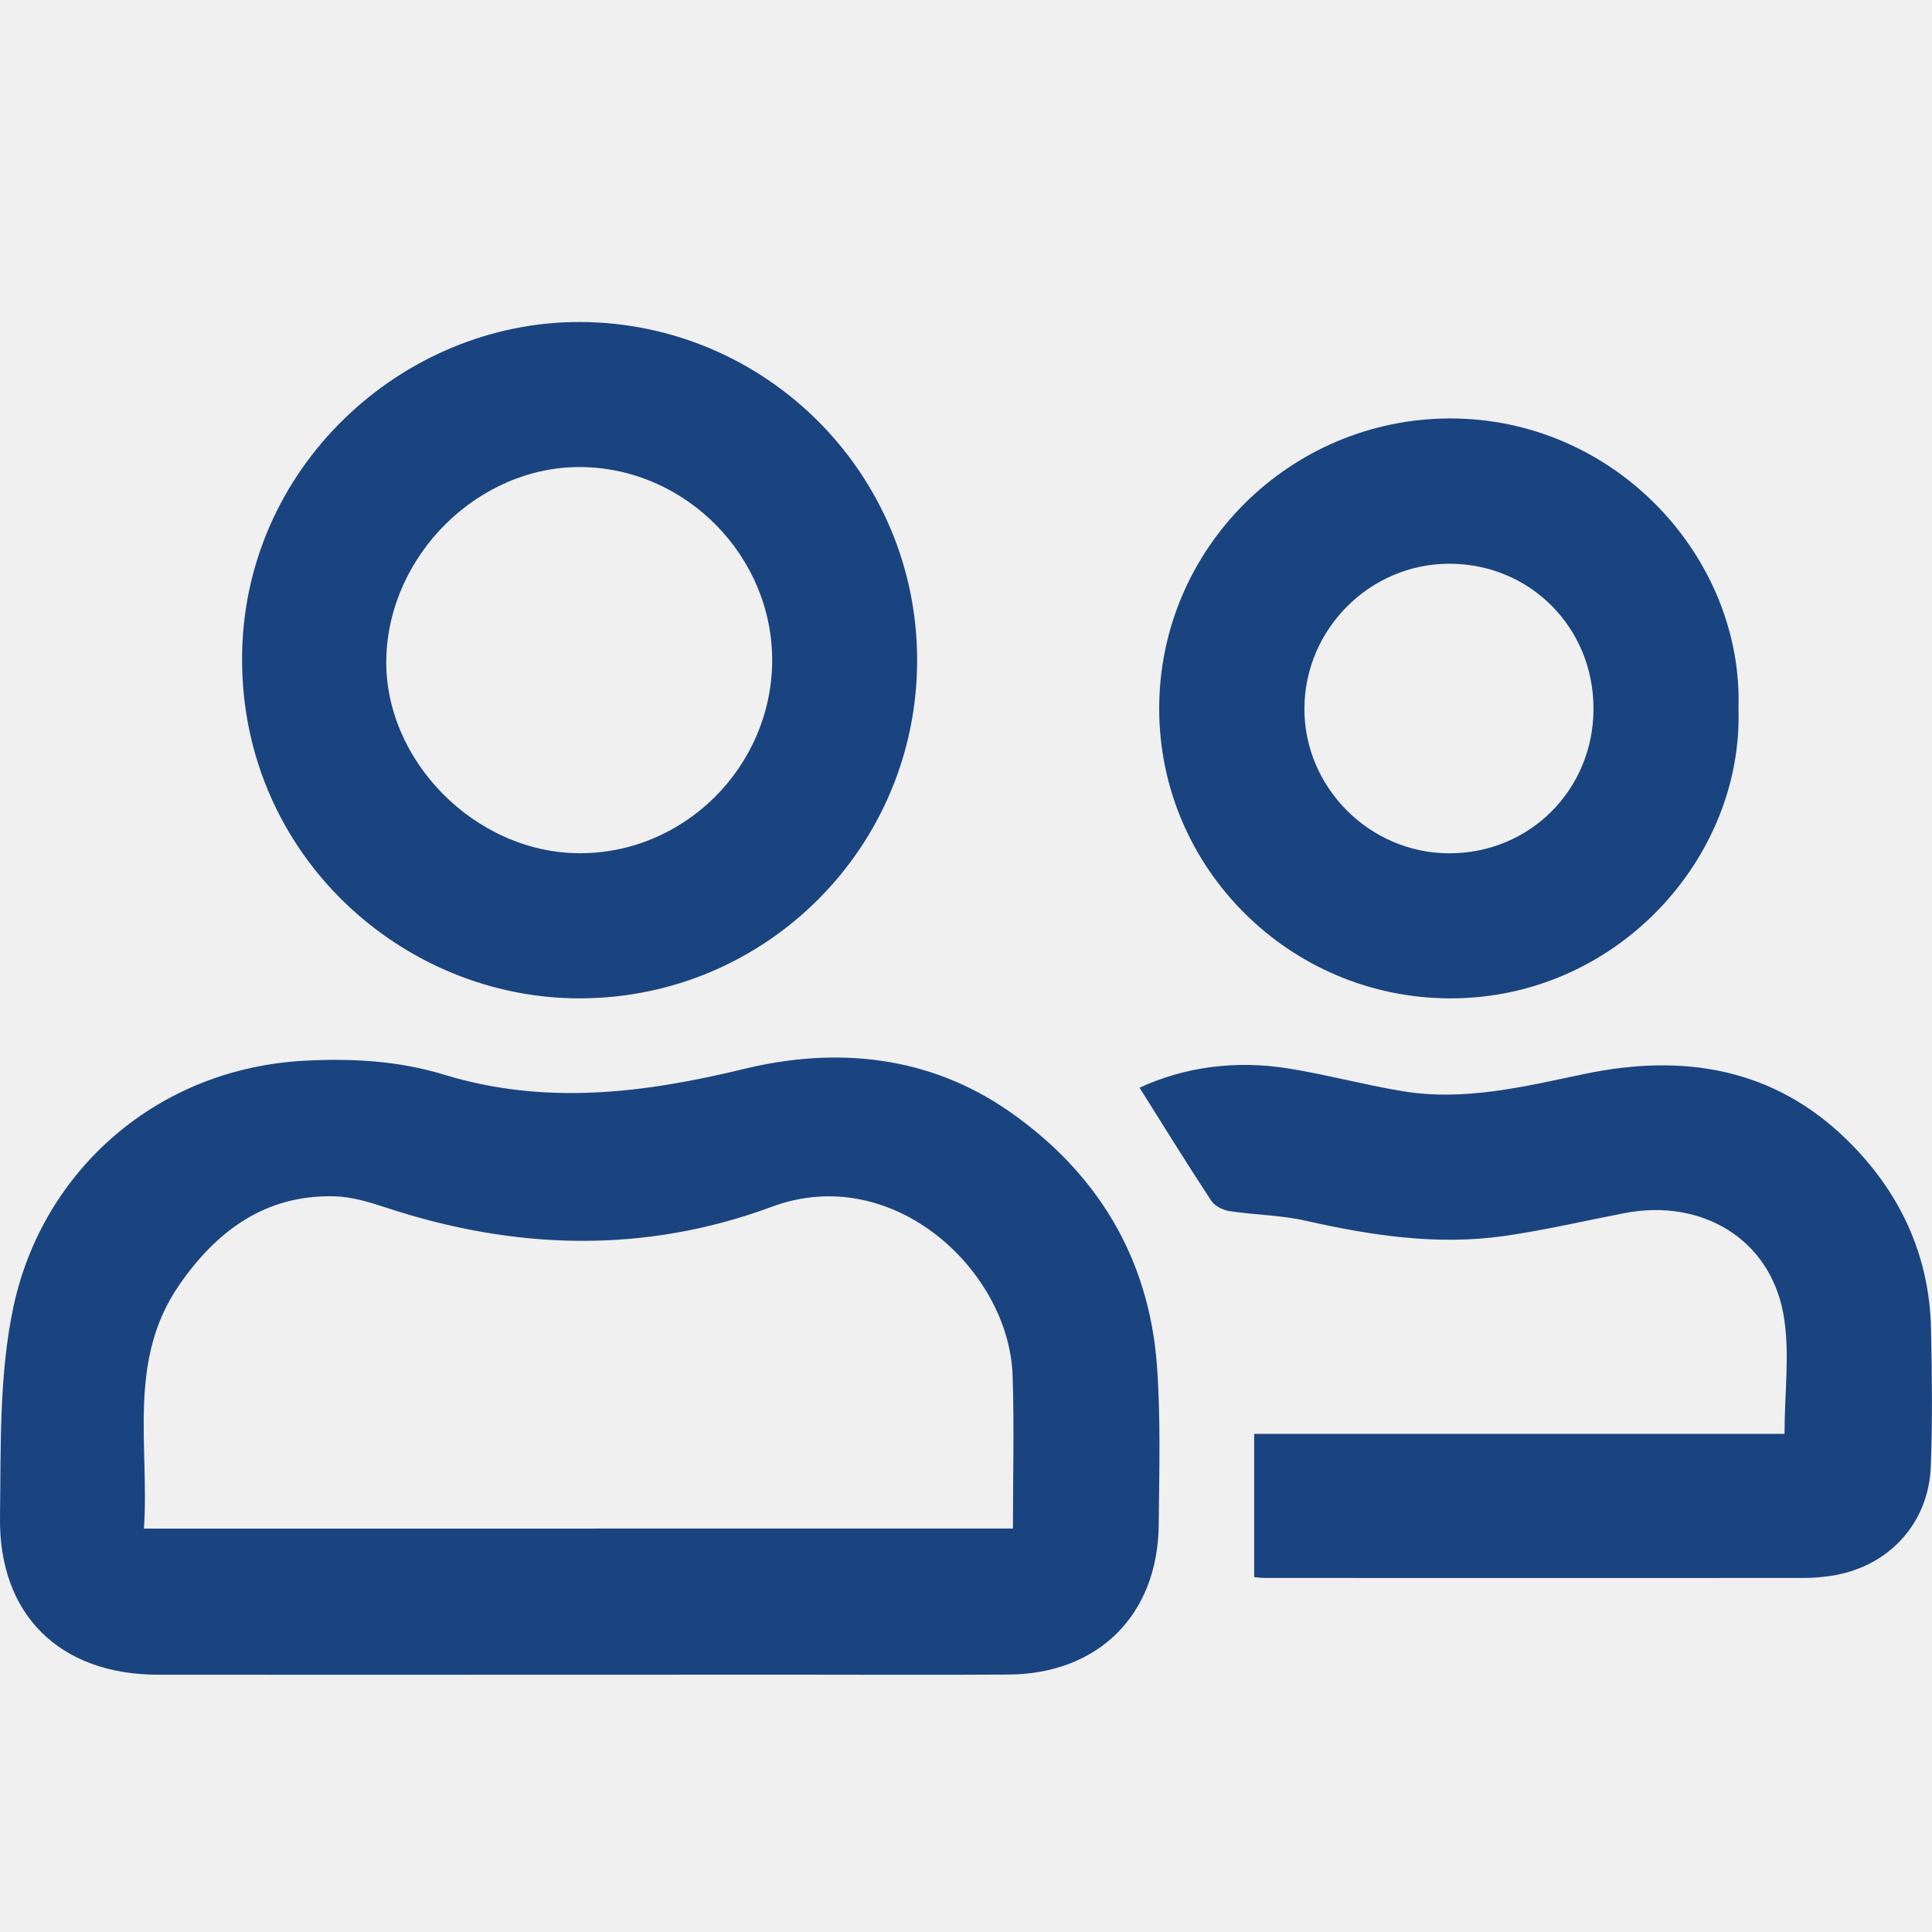
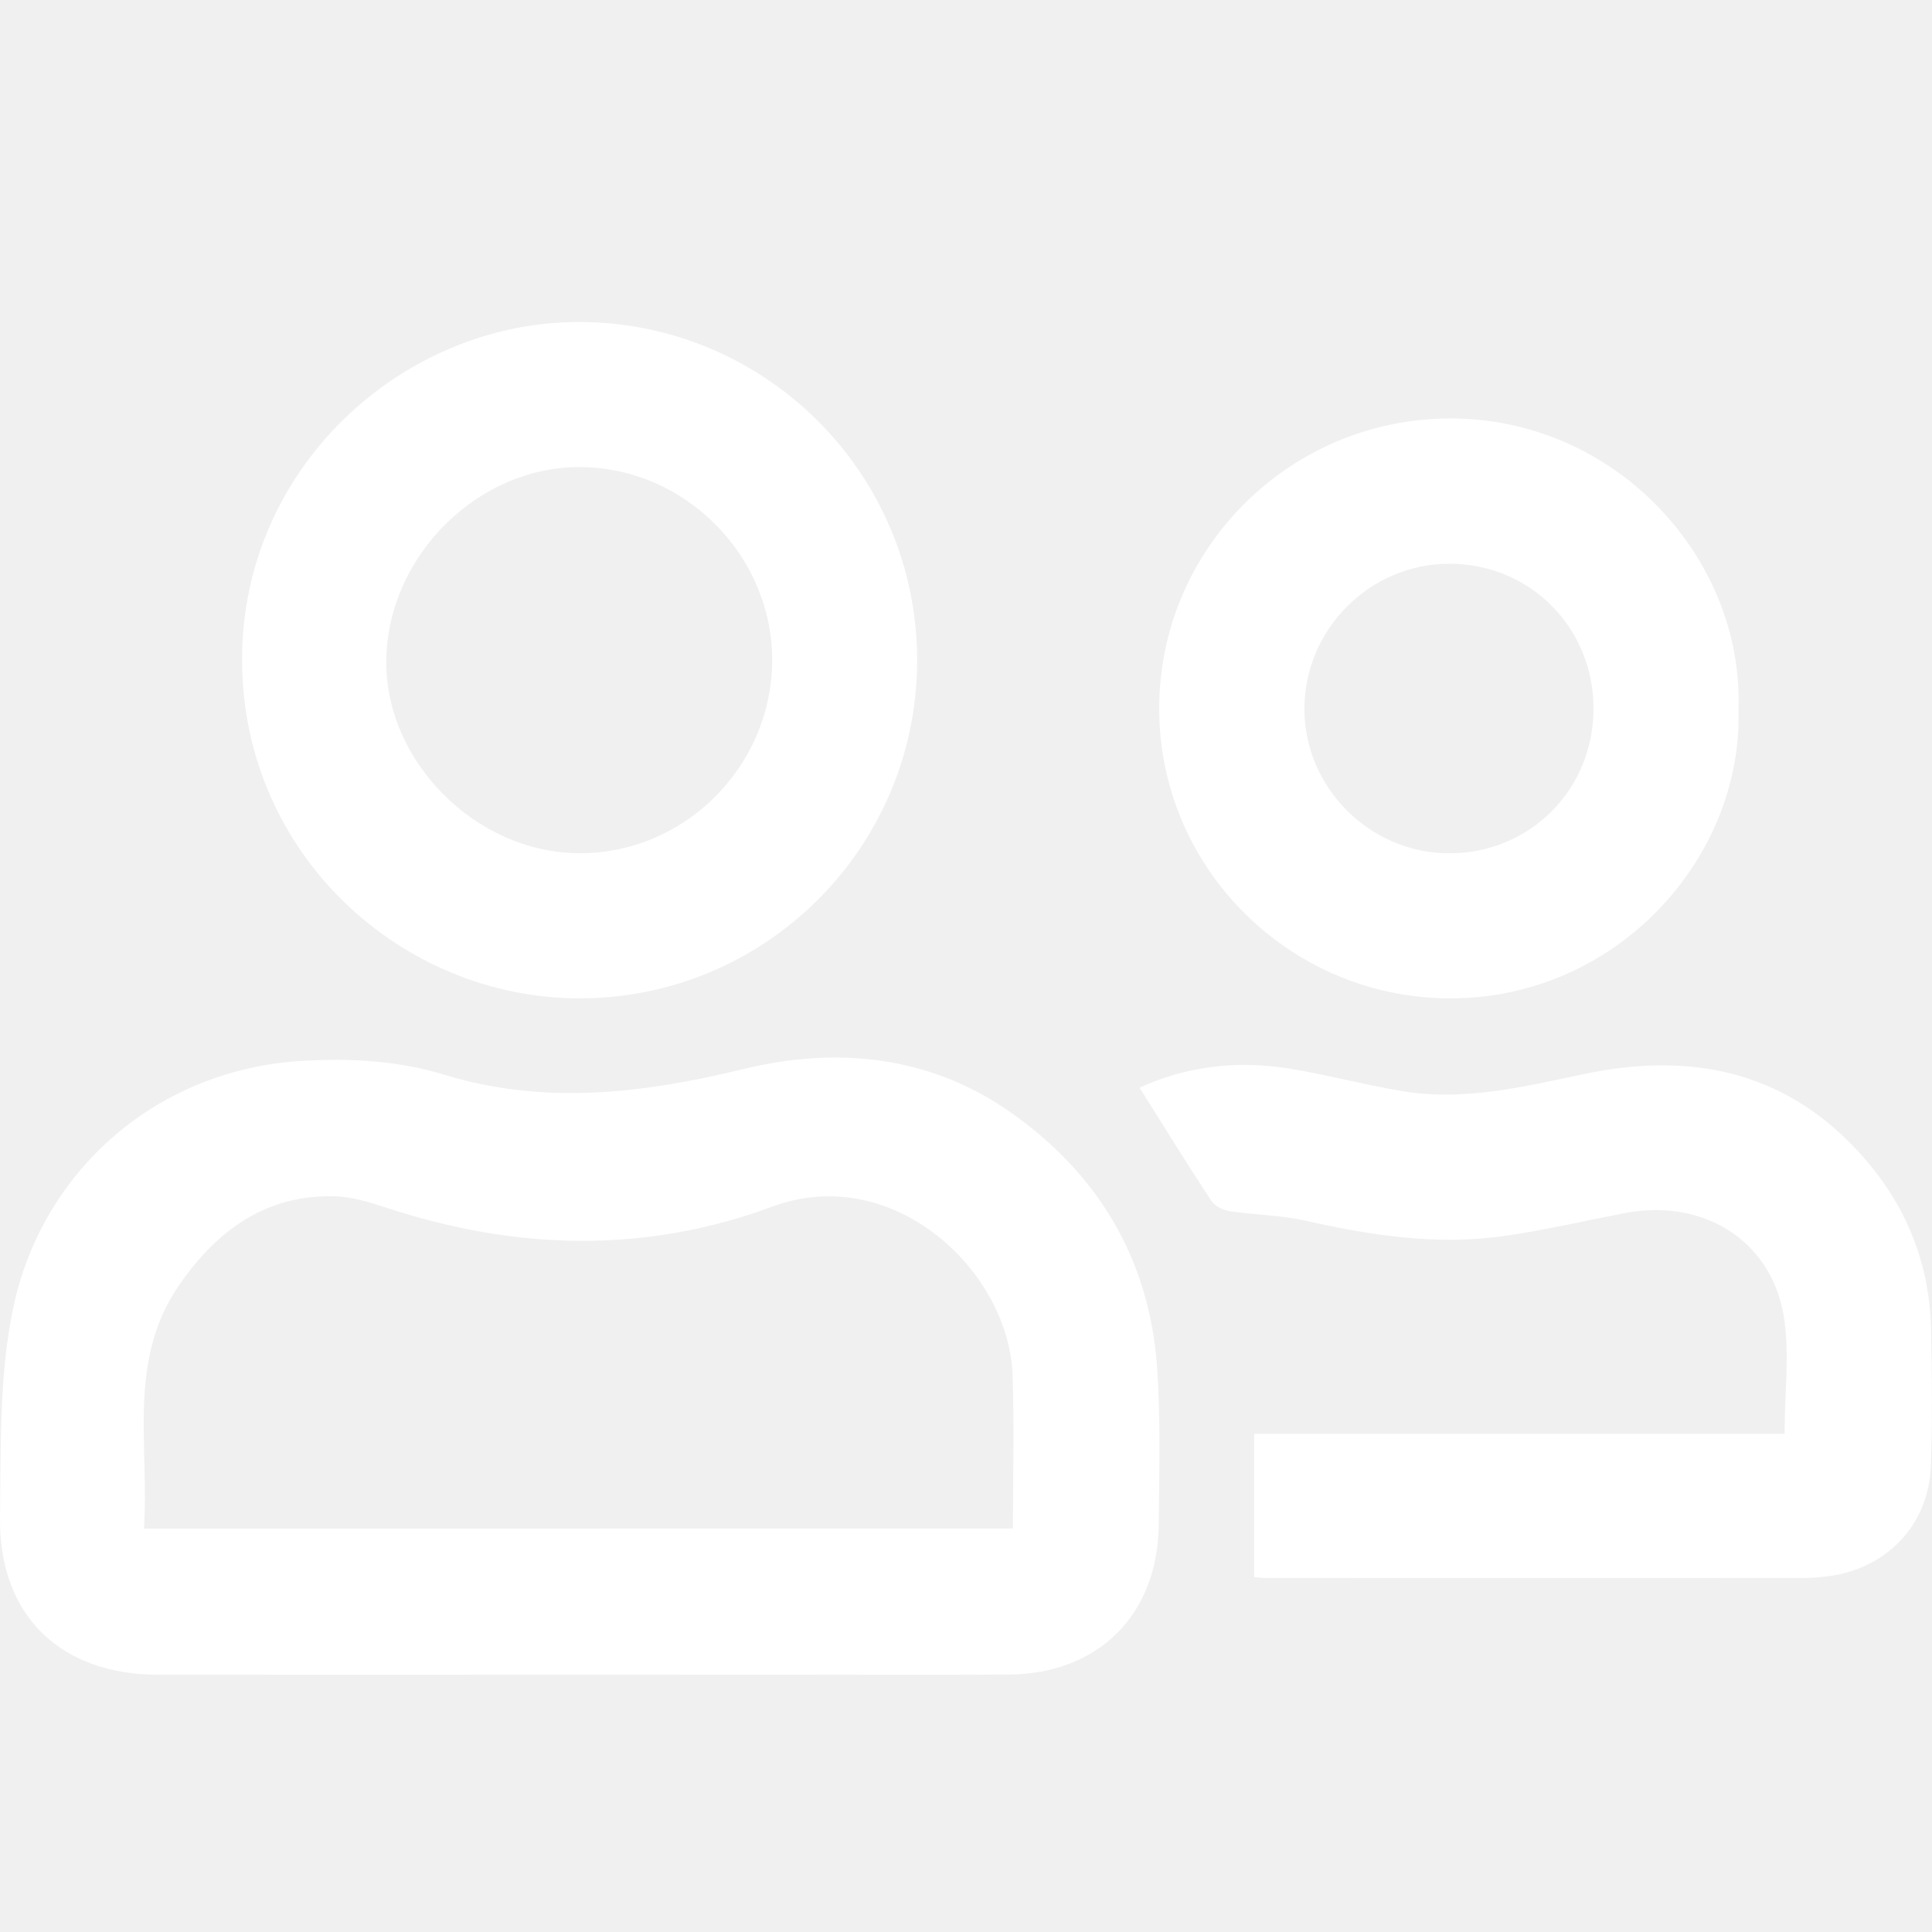
<svg xmlns="http://www.w3.org/2000/svg" width="24" height="24" viewBox="0 0 24 24" fill="none">
  <g clip-path="url(#clip0)">
-     <path d="M7.184 20.804C5.443 20.804 3.704 20.805 1.964 20.804C0.747 20.803 -0.017 20.065 2.77209e-05 18.845C0.012 17.969 -0.013 17.071 0.169 16.224C0.532 14.546 1.946 13.27 3.794 13.176C4.379 13.146 4.952 13.178 5.513 13.349C6.763 13.732 7.989 13.583 9.236 13.28C10.39 12.999 11.541 13.111 12.541 13.809C13.627 14.566 14.274 15.625 14.372 16.964C14.42 17.621 14.4 18.284 14.394 18.944C14.382 20.062 13.643 20.796 12.524 20.802C11.604 20.808 10.684 20.803 9.764 20.803C8.904 20.804 8.044 20.804 7.184 20.804ZM12.583 18.988C12.583 18.345 12.6 17.717 12.579 17.09C12.537 15.784 11.091 14.433 9.59 14.99C8.008 15.577 6.398 15.53 4.798 15.002C4.591 14.934 4.373 14.867 4.158 14.861C3.294 14.838 2.686 15.294 2.222 15.969C1.577 16.907 1.858 17.968 1.788 18.989C5.416 18.988 8.991 18.988 12.583 18.988Z" fill="#1a4480" />
-     <path d="M11.393 8.201C11.393 10.519 9.521 12.397 7.208 12.402C4.999 12.407 3.013 10.622 3.007 8.203C3 5.814 4.998 3.993 7.204 4C9.516 4.007 11.393 5.886 11.393 8.201ZM9.592 8.225C9.606 6.916 8.522 5.811 7.213 5.802C5.945 5.793 4.829 6.892 4.799 8.178C4.769 9.447 5.906 10.595 7.197 10.599C8.497 10.604 9.577 9.533 9.592 8.225Z" fill="#1a4480" />
-     <path d="M15.58 19.592C15.58 19.001 15.58 18.425 15.58 17.812C17.8 17.812 19.984 17.812 22.168 17.812C22.168 17.288 22.239 16.789 22.153 16.319C21.982 15.387 21.138 14.887 20.185 15.069C19.686 15.165 19.189 15.282 18.686 15.354C17.853 15.473 17.033 15.348 16.218 15.164C15.91 15.094 15.587 15.093 15.274 15.045C15.192 15.033 15.089 14.982 15.046 14.915C14.746 14.459 14.459 13.994 14.156 13.512C14.719 13.251 15.351 13.169 16.001 13.272C16.474 13.348 16.939 13.474 17.41 13.553C18.188 13.685 18.937 13.497 19.692 13.339C20.901 13.088 22.025 13.26 22.945 14.161C23.598 14.802 23.968 15.584 23.988 16.509C24 17.08 24.007 17.65 23.985 18.219C23.957 18.935 23.449 19.473 22.741 19.576C22.633 19.592 22.522 19.602 22.412 19.602C20.191 19.603 17.971 19.603 15.75 19.602C15.682 19.604 15.613 19.594 15.58 19.592Z" fill="#1a4480" />
-     <path d="M21.596 8.802C21.656 10.664 20.075 12.409 18.007 12.402C16.02 12.396 14.398 10.782 14.4 8.799C14.402 6.812 16.024 5.203 18.009 5.198C20.078 5.195 21.658 6.941 21.596 8.802ZM19.795 8.805C19.797 7.794 19.002 6.998 17.996 7.003C17.015 7.007 16.208 7.816 16.204 8.799C16.199 9.777 17.009 10.593 17.99 10.6C18.996 10.608 19.794 9.815 19.795 8.805Z" fill="#1a4480" />
+     <path d="M7.184 20.804C5.443 20.804 3.704 20.805 1.964 20.804C0.747 20.803 -0.017 20.065 2.77209e-05 18.845C0.012 17.969 -0.013 17.071 0.169 16.224C0.532 14.546 1.946 13.27 3.794 13.176C4.379 13.146 4.952 13.178 5.513 13.349C6.763 13.732 7.989 13.583 9.236 13.28C10.39 12.999 11.541 13.111 12.541 13.809C13.627 14.566 14.274 15.625 14.372 16.964C14.42 17.621 14.4 18.284 14.394 18.944C14.382 20.062 13.643 20.796 12.524 20.802C11.604 20.808 10.684 20.803 9.764 20.803C8.904 20.804 8.044 20.804 7.184 20.804ZM12.583 18.988C12.583 18.345 12.6 17.717 12.579 17.09C12.537 15.784 11.091 14.433 9.59 14.99C8.008 15.577 6.398 15.53 4.798 15.002C4.591 14.934 4.373 14.867 4.158 14.861C3.294 14.838 2.686 15.294 2.222 15.969C1.577 16.907 1.858 17.968 1.788 18.989C5.416 18.988 8.991 18.988 12.583 18.988Z" fill="white" />
+     <path d="M11.393 8.201C11.393 10.519 9.521 12.397 7.208 12.402C4.999 12.407 3.013 10.622 3.007 8.203C3 5.814 4.998 3.993 7.204 4C9.516 4.007 11.393 5.886 11.393 8.201ZM9.592 8.225C9.606 6.916 8.522 5.811 7.213 5.802C5.945 5.793 4.829 6.892 4.799 8.178C4.769 9.447 5.906 10.595 7.197 10.599C8.497 10.604 9.577 9.533 9.592 8.225Z" fill="white" />
+     <path d="M15.58 19.592C15.58 19.001 15.58 18.425 15.58 17.812C17.8 17.812 19.984 17.812 22.168 17.812C22.168 17.288 22.239 16.789 22.153 16.319C21.982 15.387 21.138 14.887 20.185 15.069C19.686 15.165 19.189 15.282 18.686 15.354C17.853 15.473 17.033 15.348 16.218 15.164C15.91 15.094 15.587 15.093 15.274 15.045C15.192 15.033 15.089 14.982 15.046 14.915C14.746 14.459 14.459 13.994 14.156 13.512C14.719 13.251 15.351 13.169 16.001 13.272C16.474 13.348 16.939 13.474 17.41 13.553C18.188 13.685 18.937 13.497 19.692 13.339C20.901 13.088 22.025 13.26 22.945 14.161C23.598 14.802 23.968 15.584 23.988 16.509C24 17.08 24.007 17.65 23.985 18.219C23.957 18.935 23.449 19.473 22.741 19.576C22.633 19.592 22.522 19.602 22.412 19.602C20.191 19.603 17.971 19.603 15.75 19.602C15.682 19.604 15.613 19.594 15.58 19.592Z" fill="white" />
+     <path d="M21.596 8.802C21.656 10.664 20.075 12.409 18.007 12.402C16.02 12.396 14.398 10.782 14.4 8.799C14.402 6.812 16.024 5.203 18.009 5.198C20.078 5.195 21.658 6.941 21.596 8.802ZM19.795 8.805C19.797 7.794 19.002 6.998 17.996 7.003C17.015 7.007 16.208 7.816 16.204 8.799C16.199 9.777 17.009 10.593 17.99 10.6C18.996 10.608 19.794 9.815 19.795 8.805Z" fill="white" />
  </g>
  <defs>
    <clipPath id="clip0">
      <rect y="4" width="24" height="16.807" fill="white" />
    </clipPath>
  </defs>
</svg>
